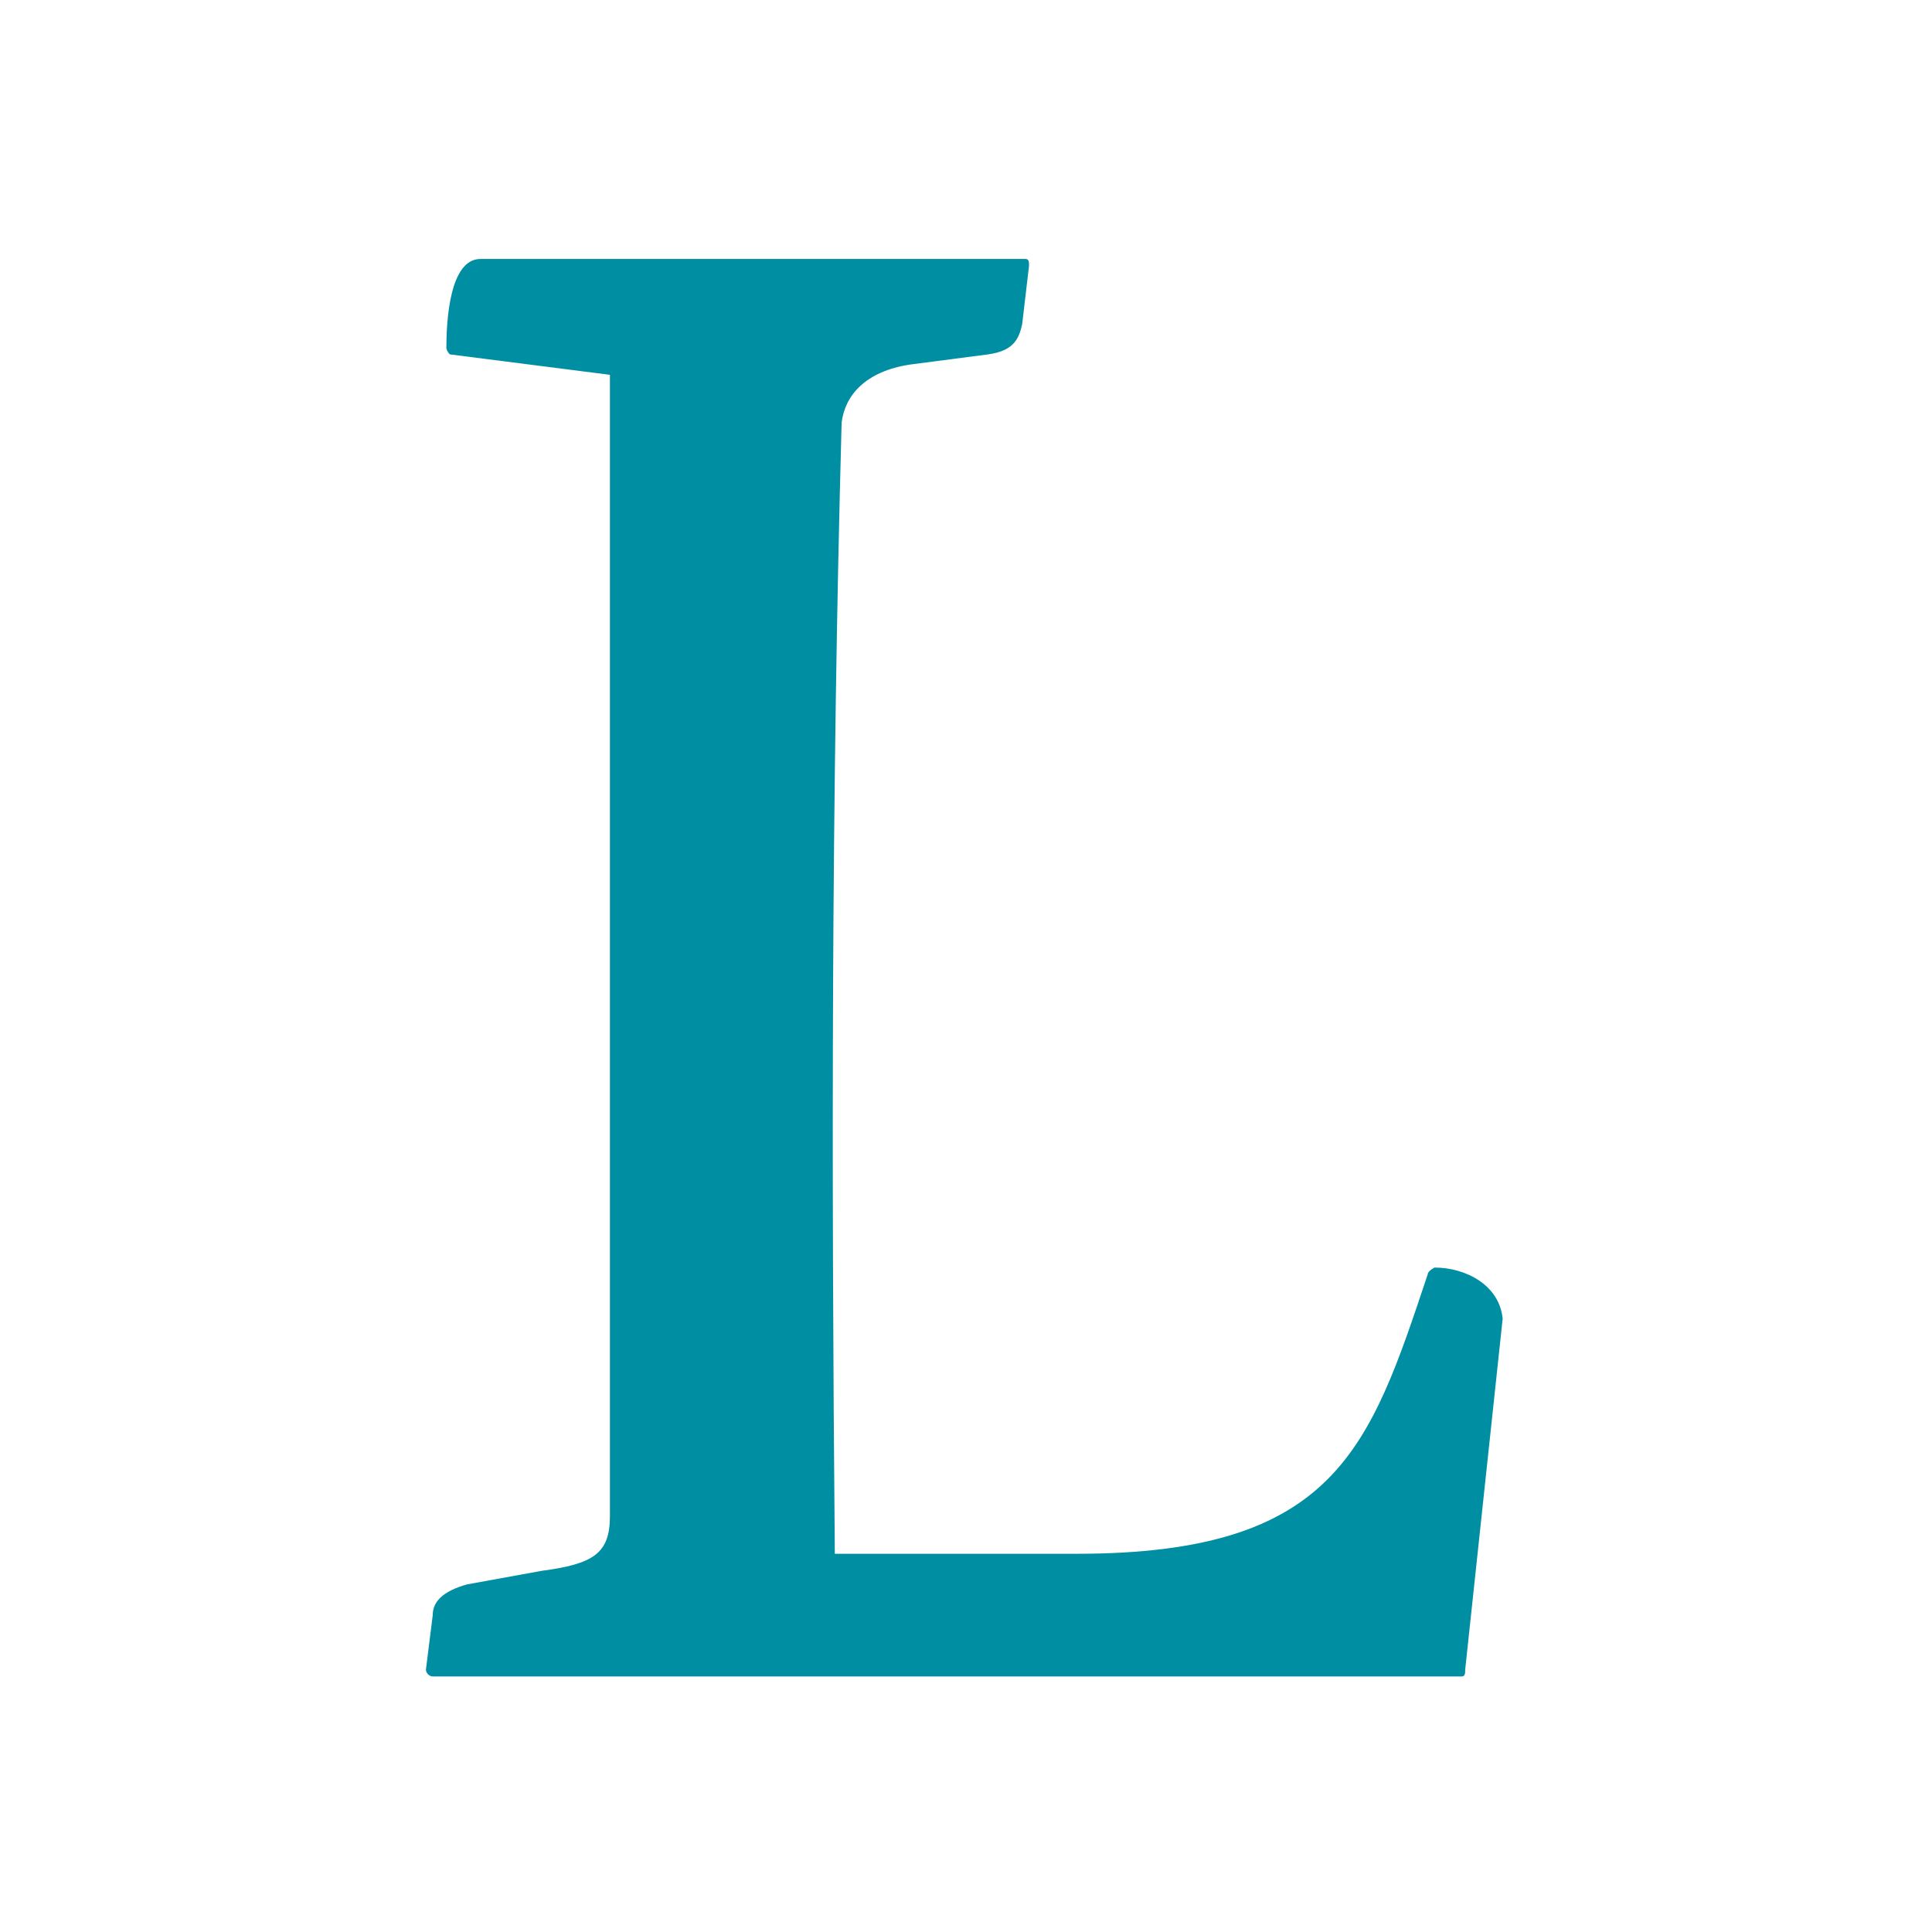
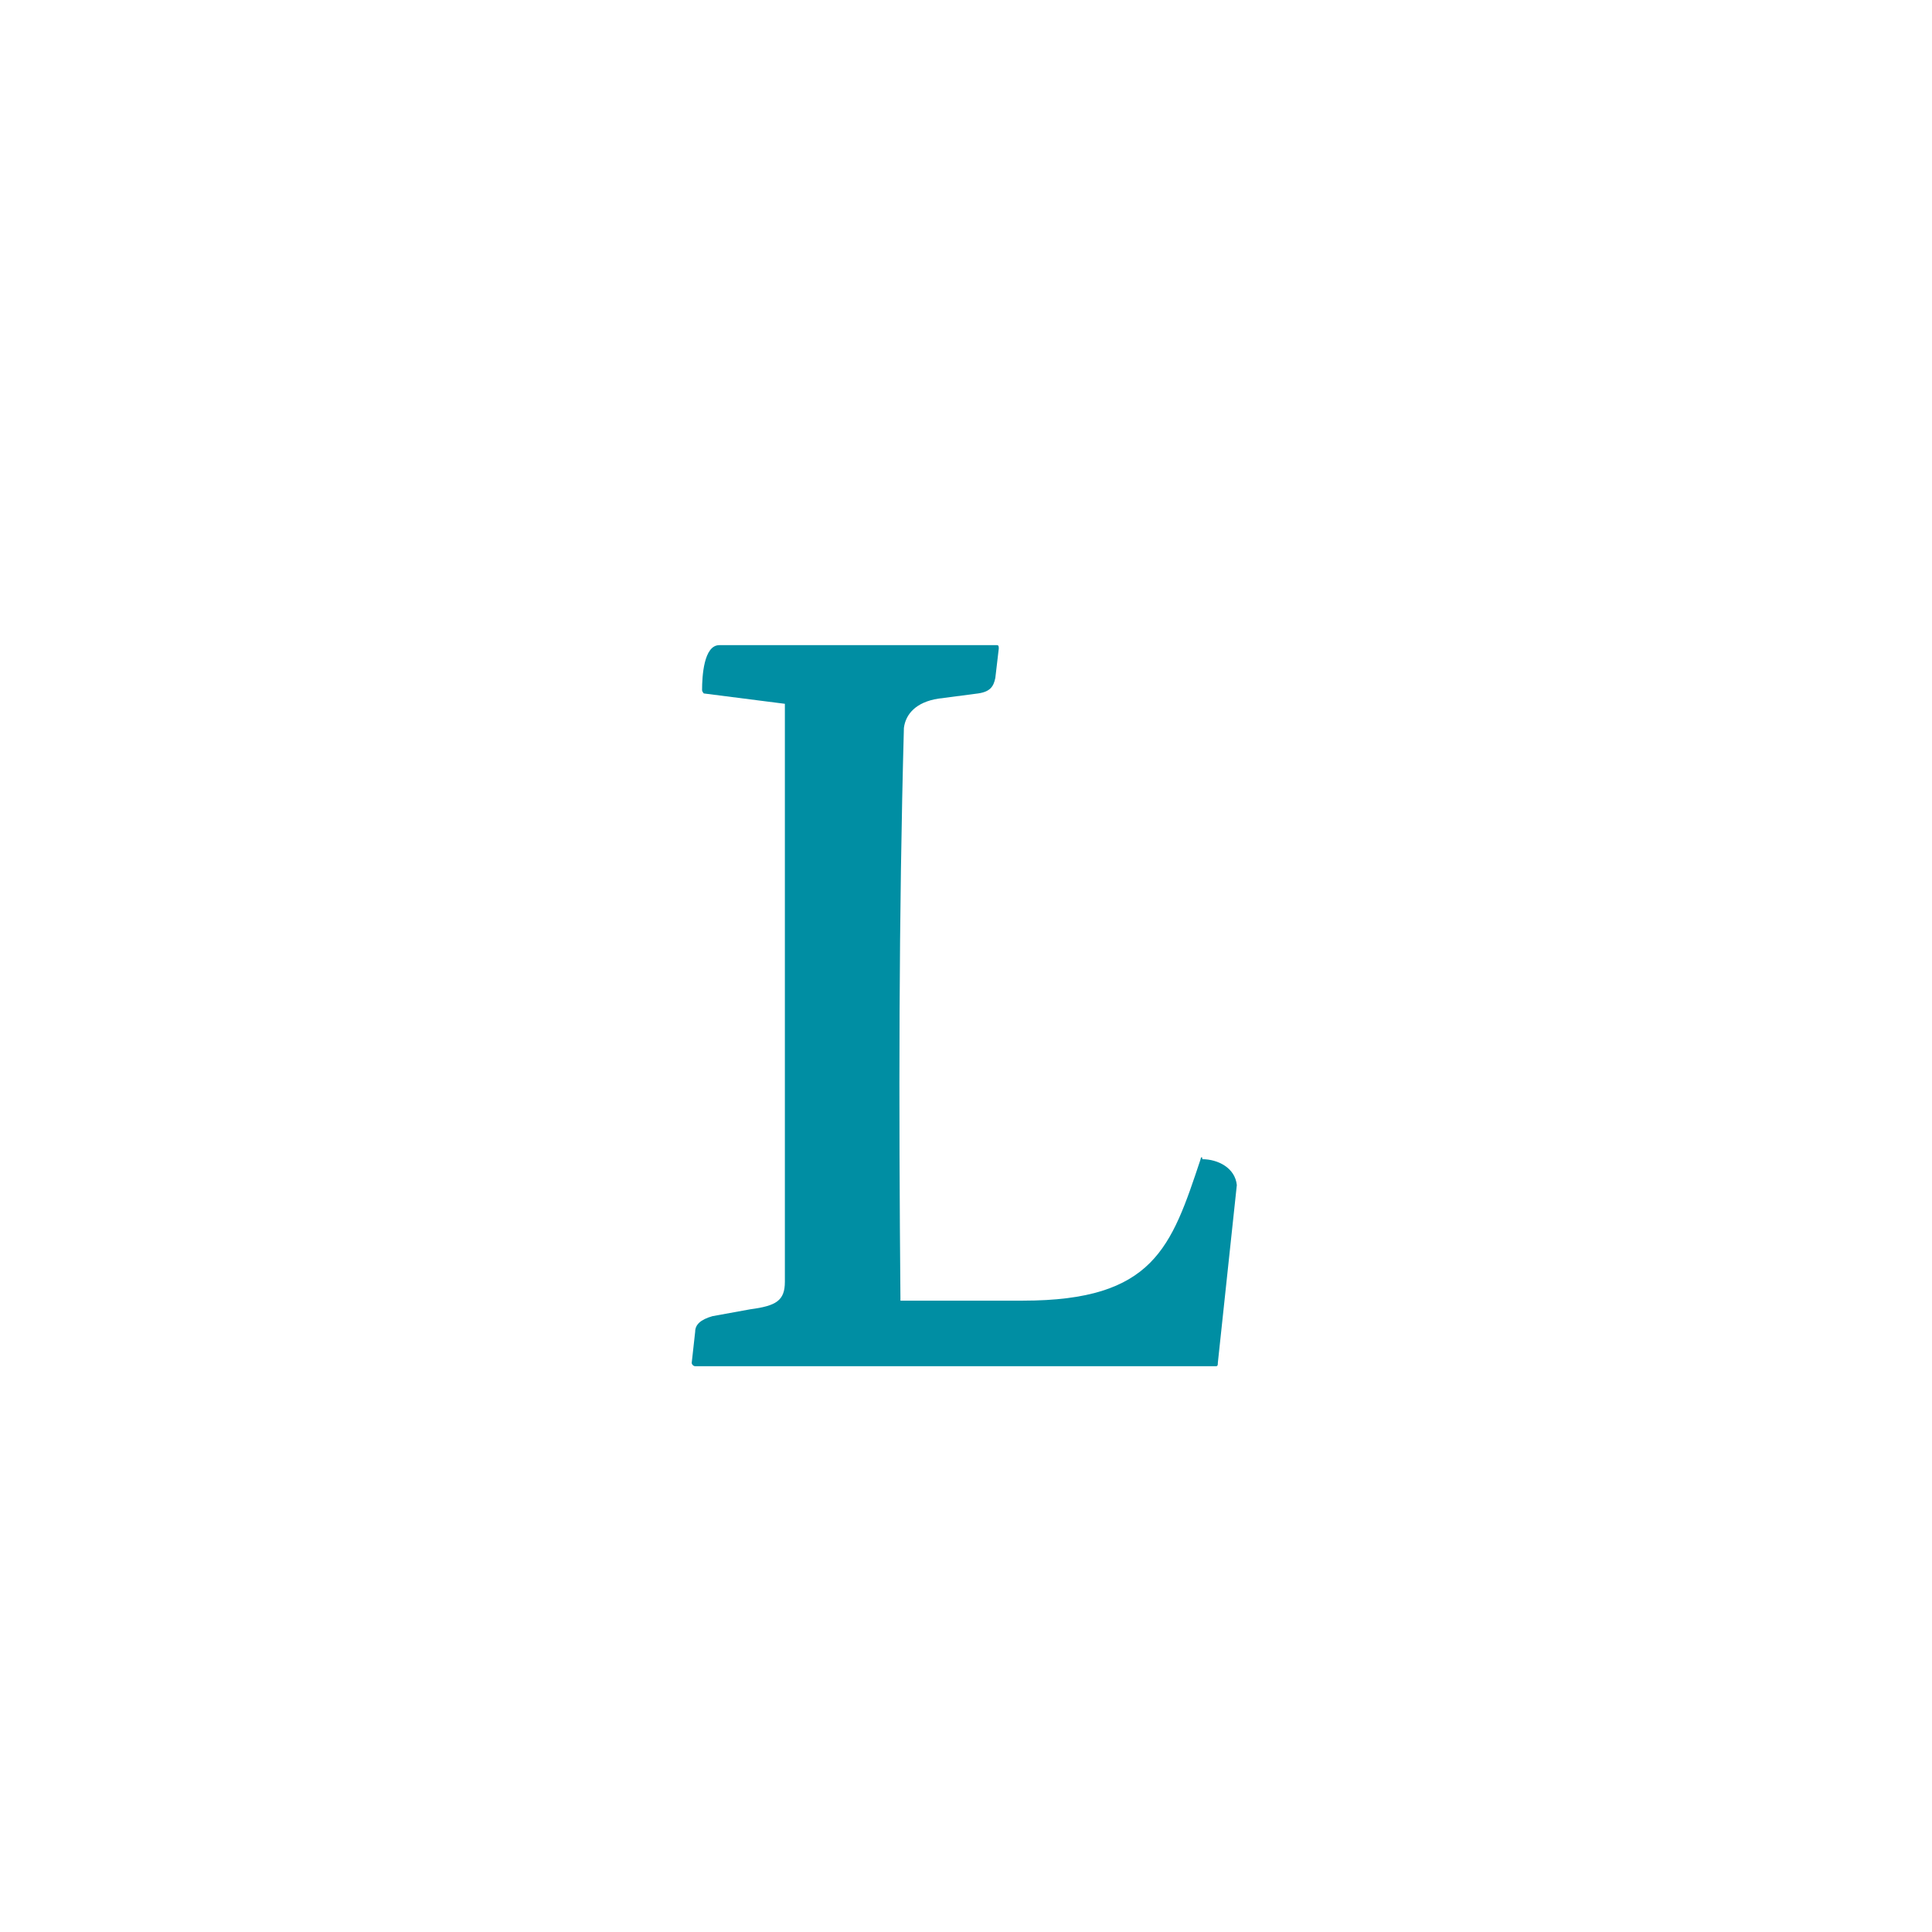
- <svg xmlns="http://www.w3.org/2000/svg" version="1.1" id="Vrstva_1" x="0px" y="0px" viewBox="0 0 56.7 56.7" style="enable-background:new 0 0 56.7 56.7;" xml:space="preserve">
+ <svg xmlns="http://www.w3.org/2000/svg" version="1.1" id="Vrstva_1" x="0px" y="0px" viewBox="0 0 112 112" style="enable-background:new 0 0 112 112;" xml:space="preserve">
  <style type="text/css">
	.st0{fill:#008EA3;}
</style>
-   <path class="st0" d="M41.9,37.4c-1.7,5.1-2.7,8.2-10.3,8.2h-7.1c-0.1-11.4-0.1-22.2,0.2-33.2c0.1-0.8,0.7-1.5,2-1.7l2.3-0.3  c0.7-0.1,0.9-0.4,1-0.9l0.2-1.7c0-0.1,0-0.2-0.1-0.2H14.1c-0.9,0-1,1.8-1,2.6c0,0.1,0.1,0.2,0.1,0.2l4.7,0.6v33.5  c0,1.1-0.5,1.4-2,1.6l-2.2,0.4c-0.7,0.2-1,0.5-1,0.9L12.5,49c0,0.1,0.1,0.2,0.2,0.2h30.2c0.1,0,0.1-0.1,0.1-0.2l1.1-10.3  c-0.1-1-1.1-1.5-2-1.5C42.1,37.2,41.9,37.3,41.9,37.4" />
+   <g>
+ </g>
+   <path class="st0" d="M69.6,67.2c-1.7,5.1-2.7,8.2-10.3,8.2h-7.1c-0.1-11.4-0.1-22.2,0.2-33.2c0.1-0.8,0.7-1.5,2-1.7l2.3-0.3  c0.7-0.1,0.9-0.4,1-0.9l0.2-1.7c0-0.1,0-0.2-0.1-0.2H41.7c-0.9,0-1,1.8-1,2.6c0,0.1,0.1,0.2,0.1,0.2l4.7,0.6v33.5  c0,1.1-0.5,1.4-2,1.6l-2.2,0.4c-0.7,0.2-1,0.5-1,0.9l-0.2,1.8c0,0.1,0.1,0.2,0.2,0.2h30.2c0.1,0,0.1-0.1,0.1-0.2l1.1-10.3  c-0.1-1-1.1-1.5-2-1.5C69.7,67,69.6,67.1,69.6,67.2" />
</svg>
